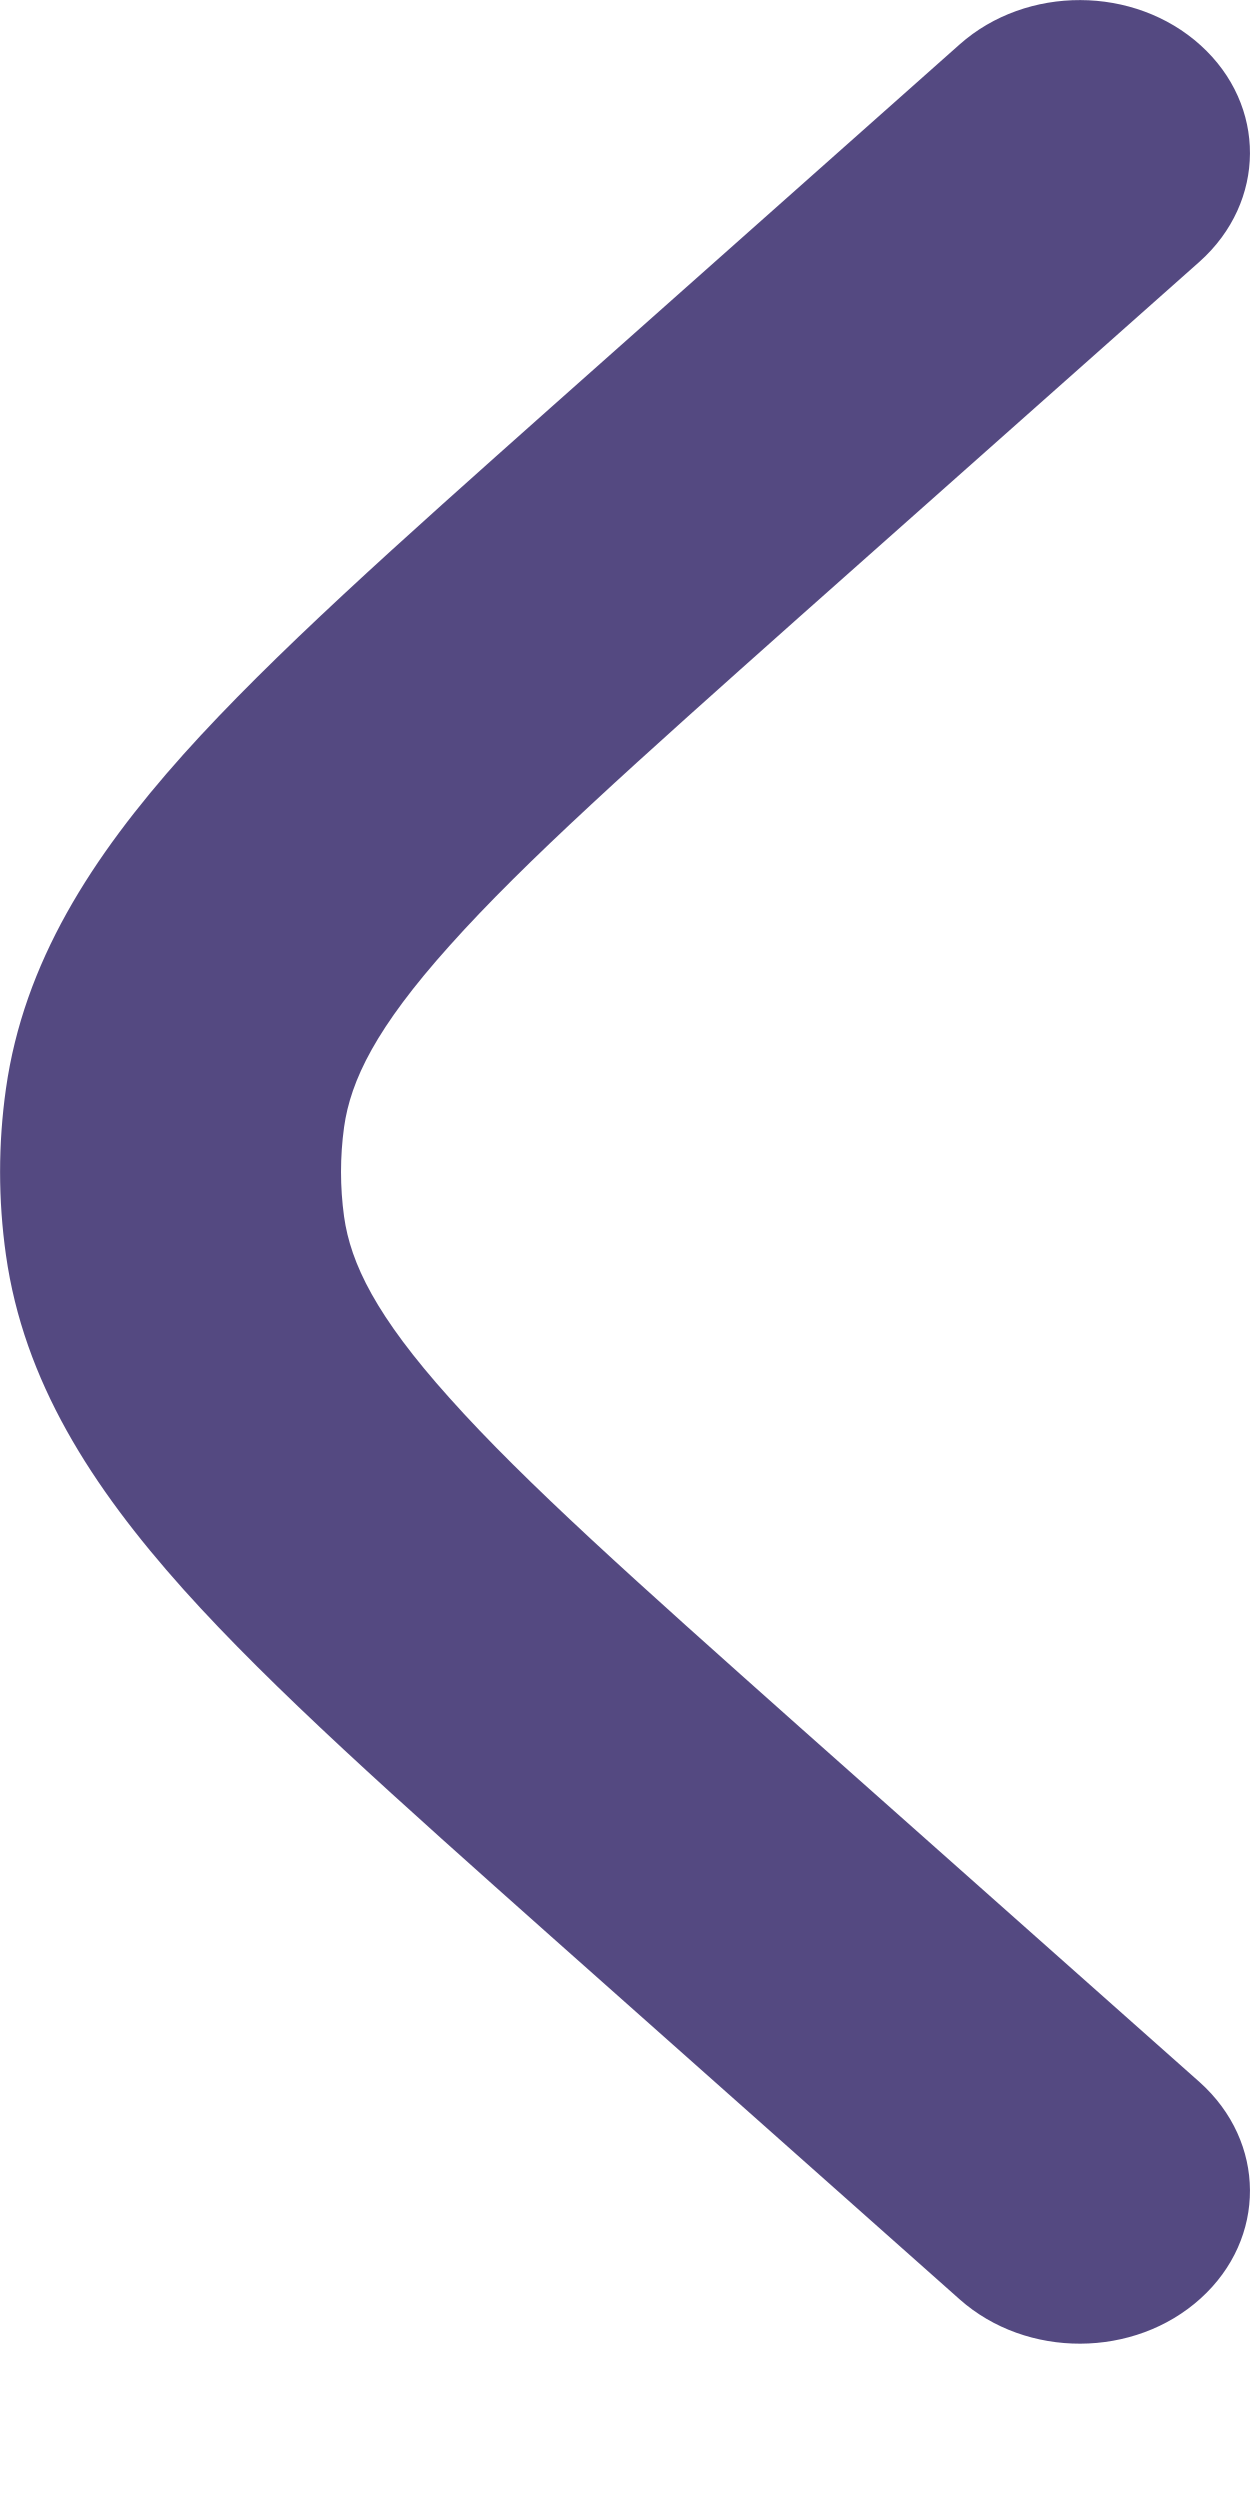
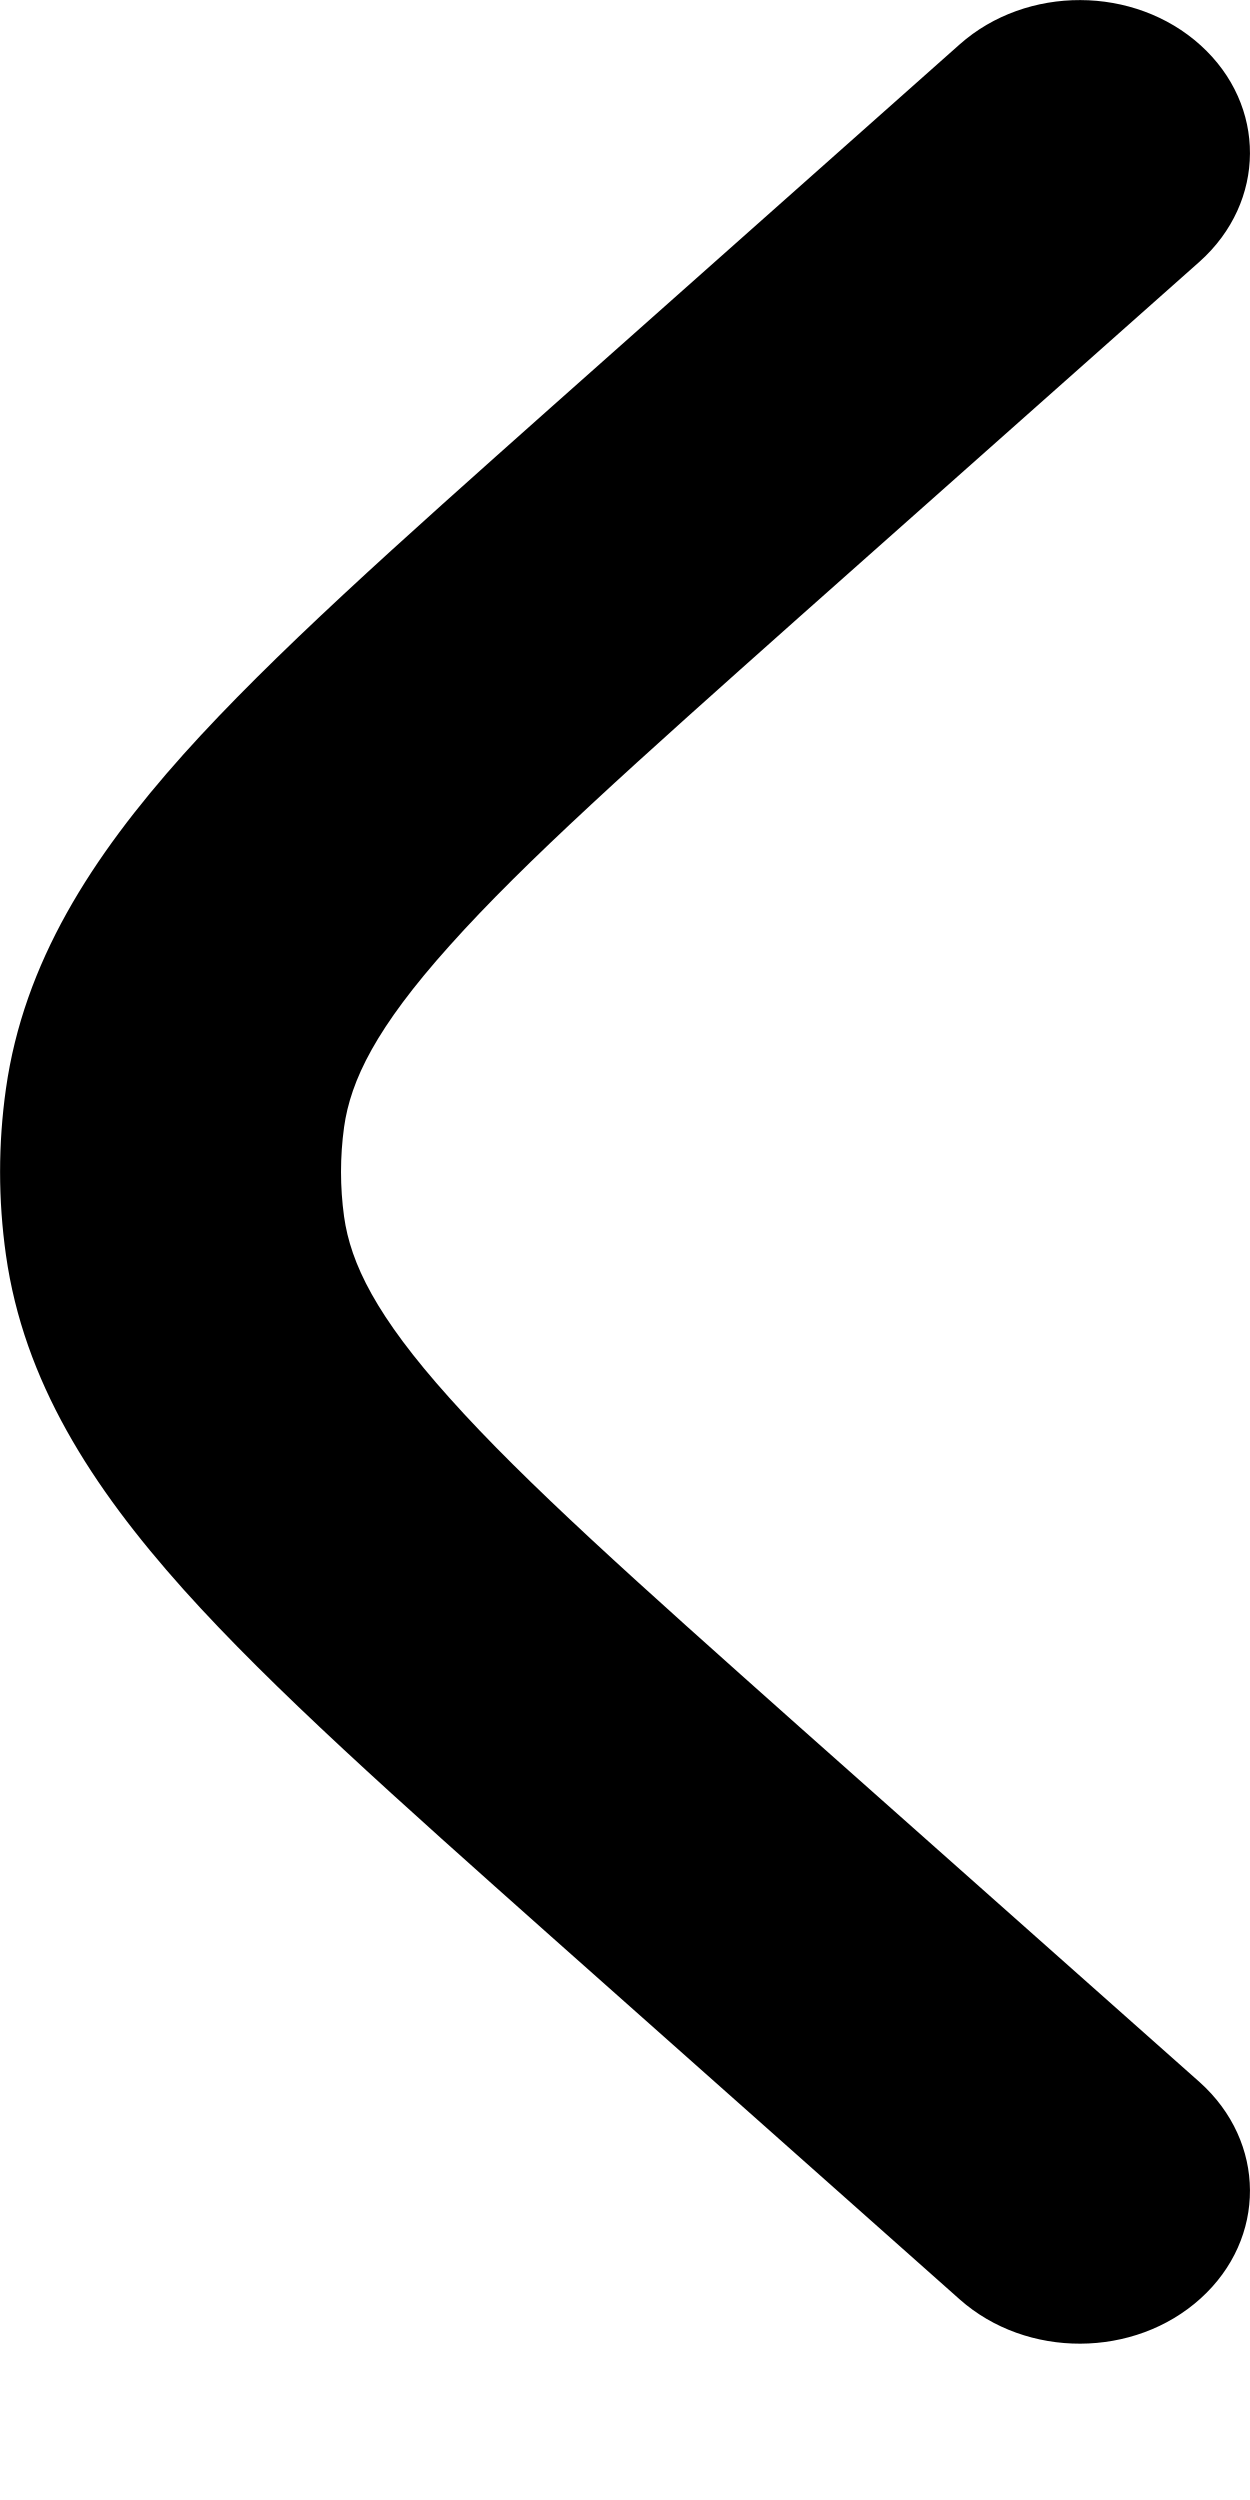
<svg xmlns="http://www.w3.org/2000/svg" width="4" height="8" viewBox="0 0 4 8" fill="none">
-   <path d="M3.839 0.837C4.052 0.646 4.054 0.337 3.842 0.145C3.63 -0.047 3.285 -0.048 3.071 0.142L1.765 1.302C1.274 1.739 0.872 2.096 0.587 2.414C0.291 2.745 0.076 3.081 0.019 3.484C-0.006 3.661 -0.006 3.839 0.019 4.016C0.076 4.419 0.291 4.755 0.587 5.086C0.872 5.404 1.274 5.761 1.765 6.198L3.071 7.358C3.285 7.548 3.63 7.547 3.842 7.355C4.054 7.163 4.052 6.854 3.839 6.663L2.556 5.524C2.036 5.061 1.679 4.743 1.438 4.473C1.203 4.211 1.122 4.043 1.101 3.893C1.088 3.798 1.088 3.702 1.101 3.607C1.122 3.457 1.203 3.289 1.438 3.027C1.679 2.757 2.036 2.439 2.556 1.976L3.839 0.837Z" fill="#544981" />
+   <path d="M3.839 0.837C4.052 0.646 4.054 0.337 3.842 0.145C3.63 -0.047 3.285 -0.048 3.071 0.142L1.765 1.302C1.274 1.739 0.872 2.096 0.587 2.414C0.291 2.745 0.076 3.081 0.019 3.484C-0.006 3.661 -0.006 3.839 0.019 4.016C0.076 4.419 0.291 4.755 0.587 5.086C0.872 5.404 1.274 5.761 1.765 6.198L3.071 7.358C3.285 7.548 3.63 7.547 3.842 7.355C4.054 7.163 4.052 6.854 3.839 6.663L2.556 5.524C2.036 5.061 1.679 4.743 1.438 4.473C1.203 4.211 1.122 4.043 1.101 3.893C1.088 3.798 1.088 3.702 1.101 3.607C1.122 3.457 1.203 3.289 1.438 3.027C1.679 2.757 2.036 2.439 2.556 1.976L3.839 0.837Z" fill="currentColor" />
</svg>
